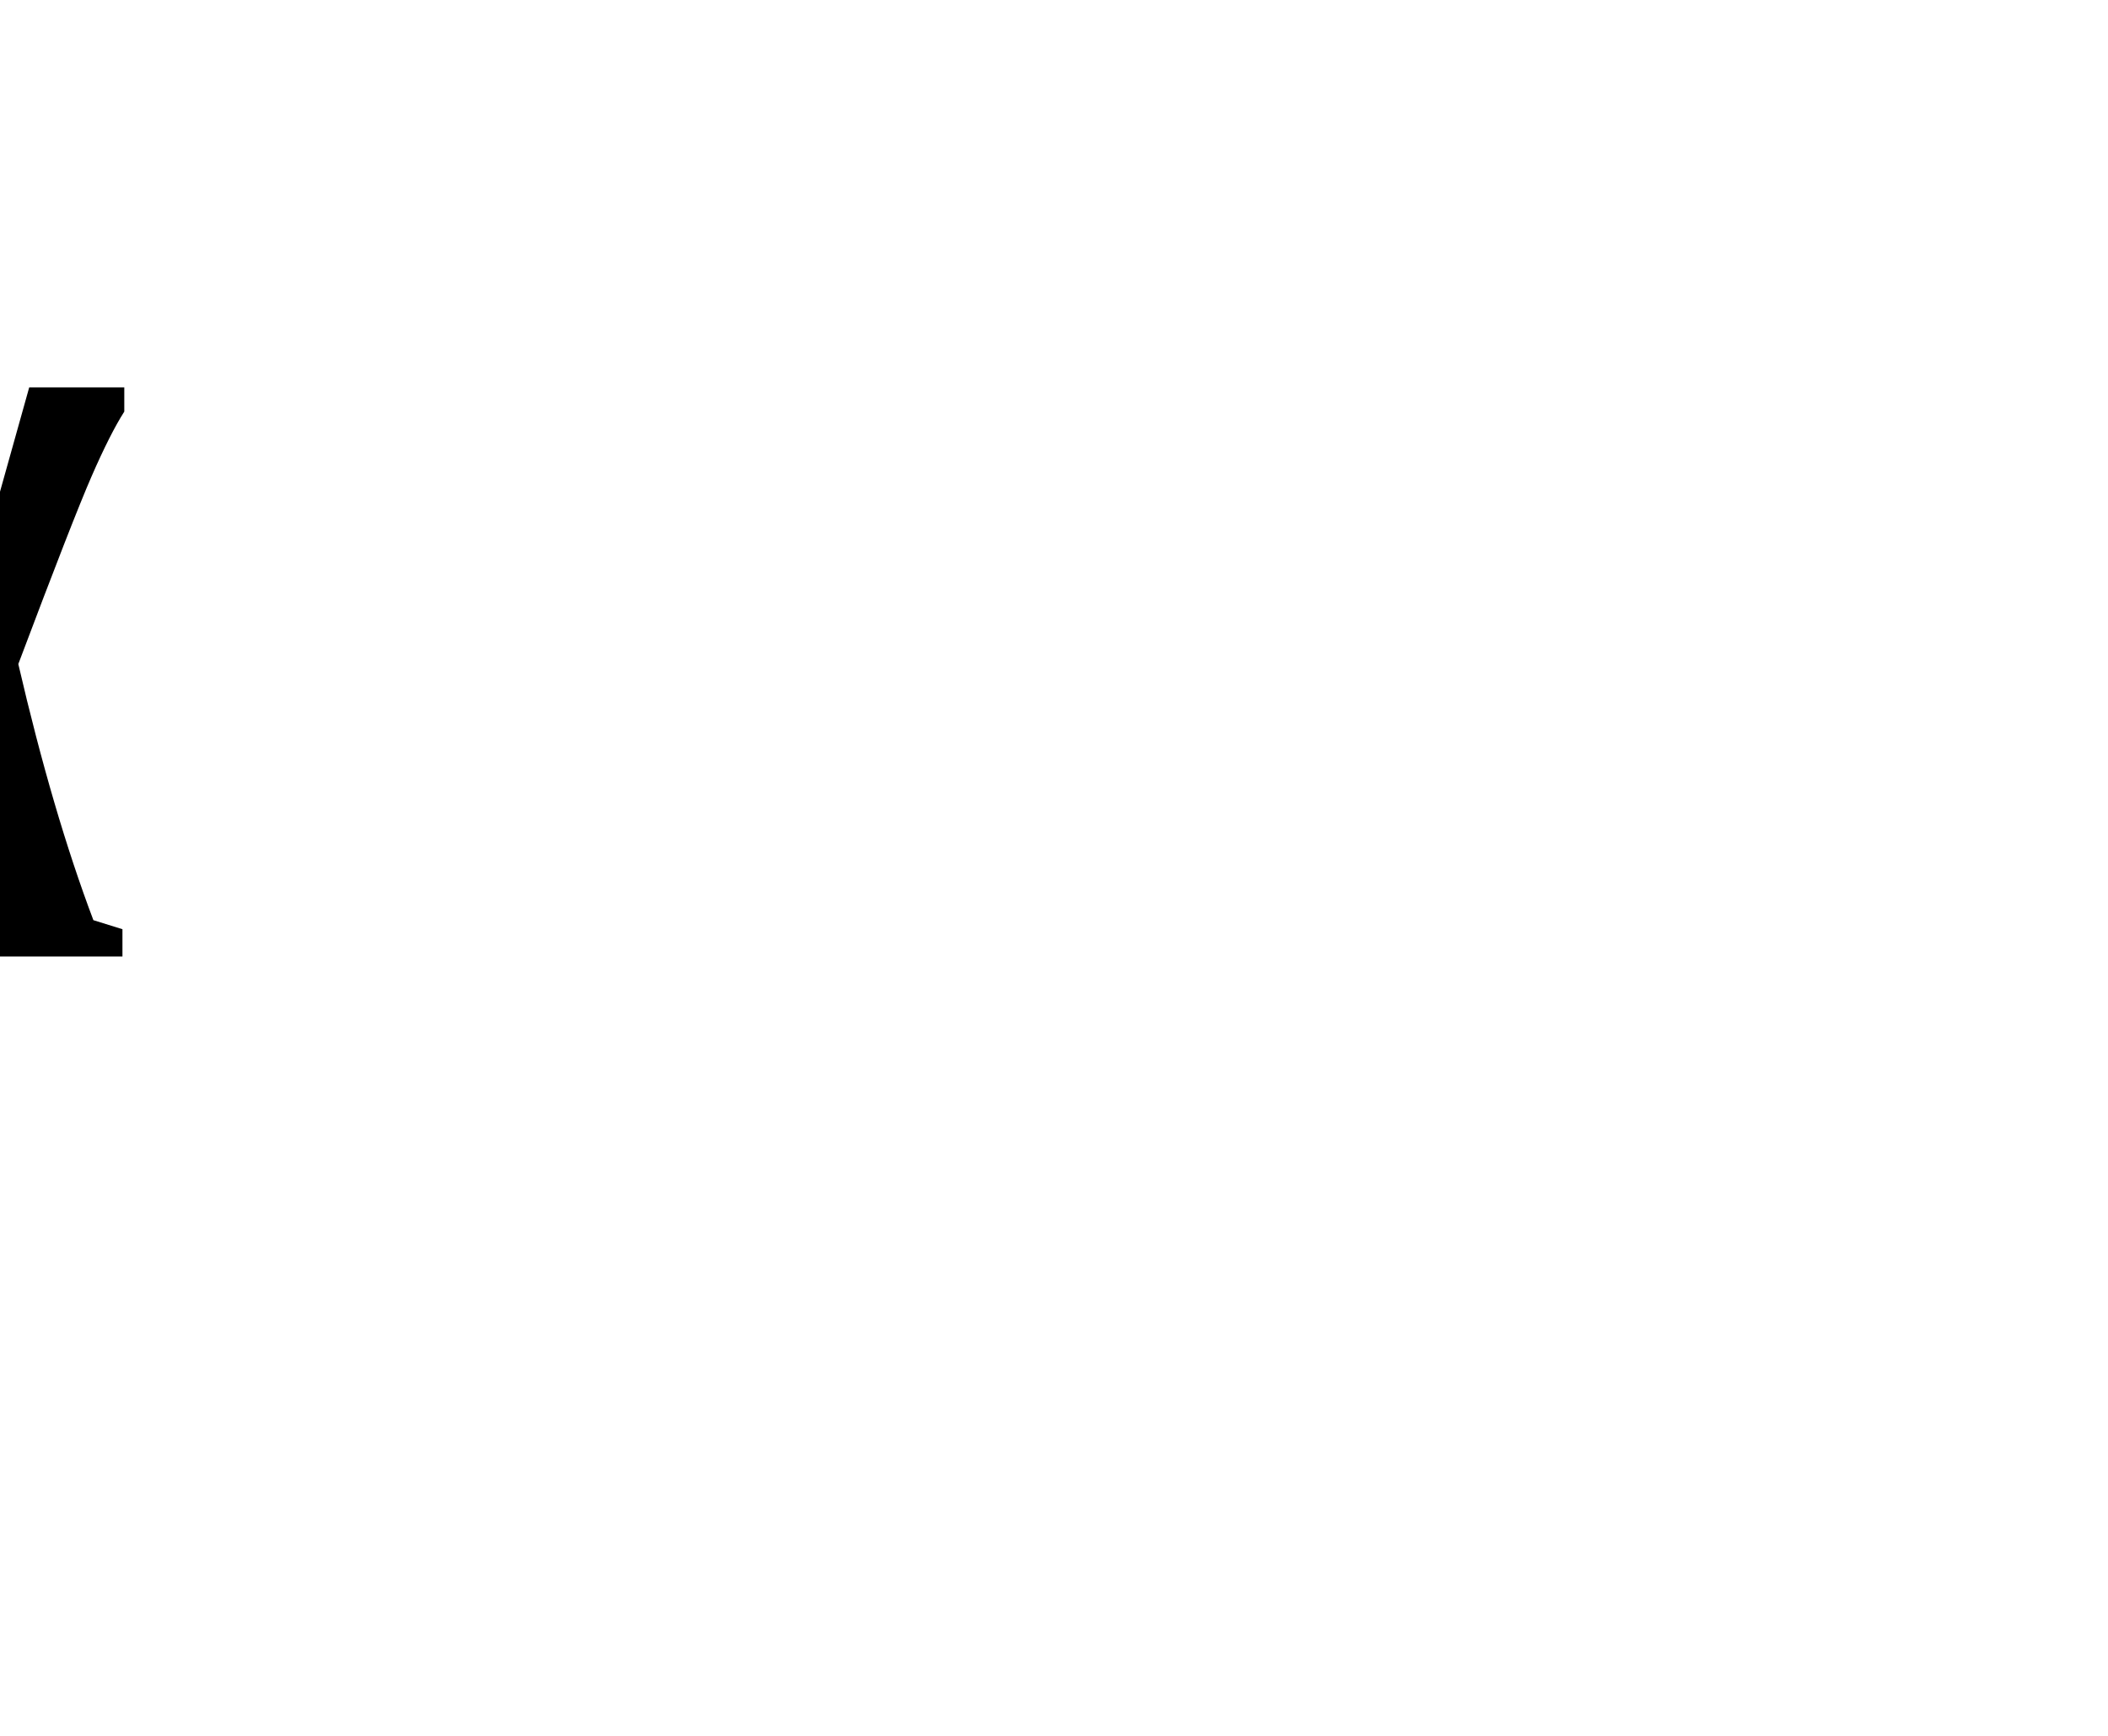
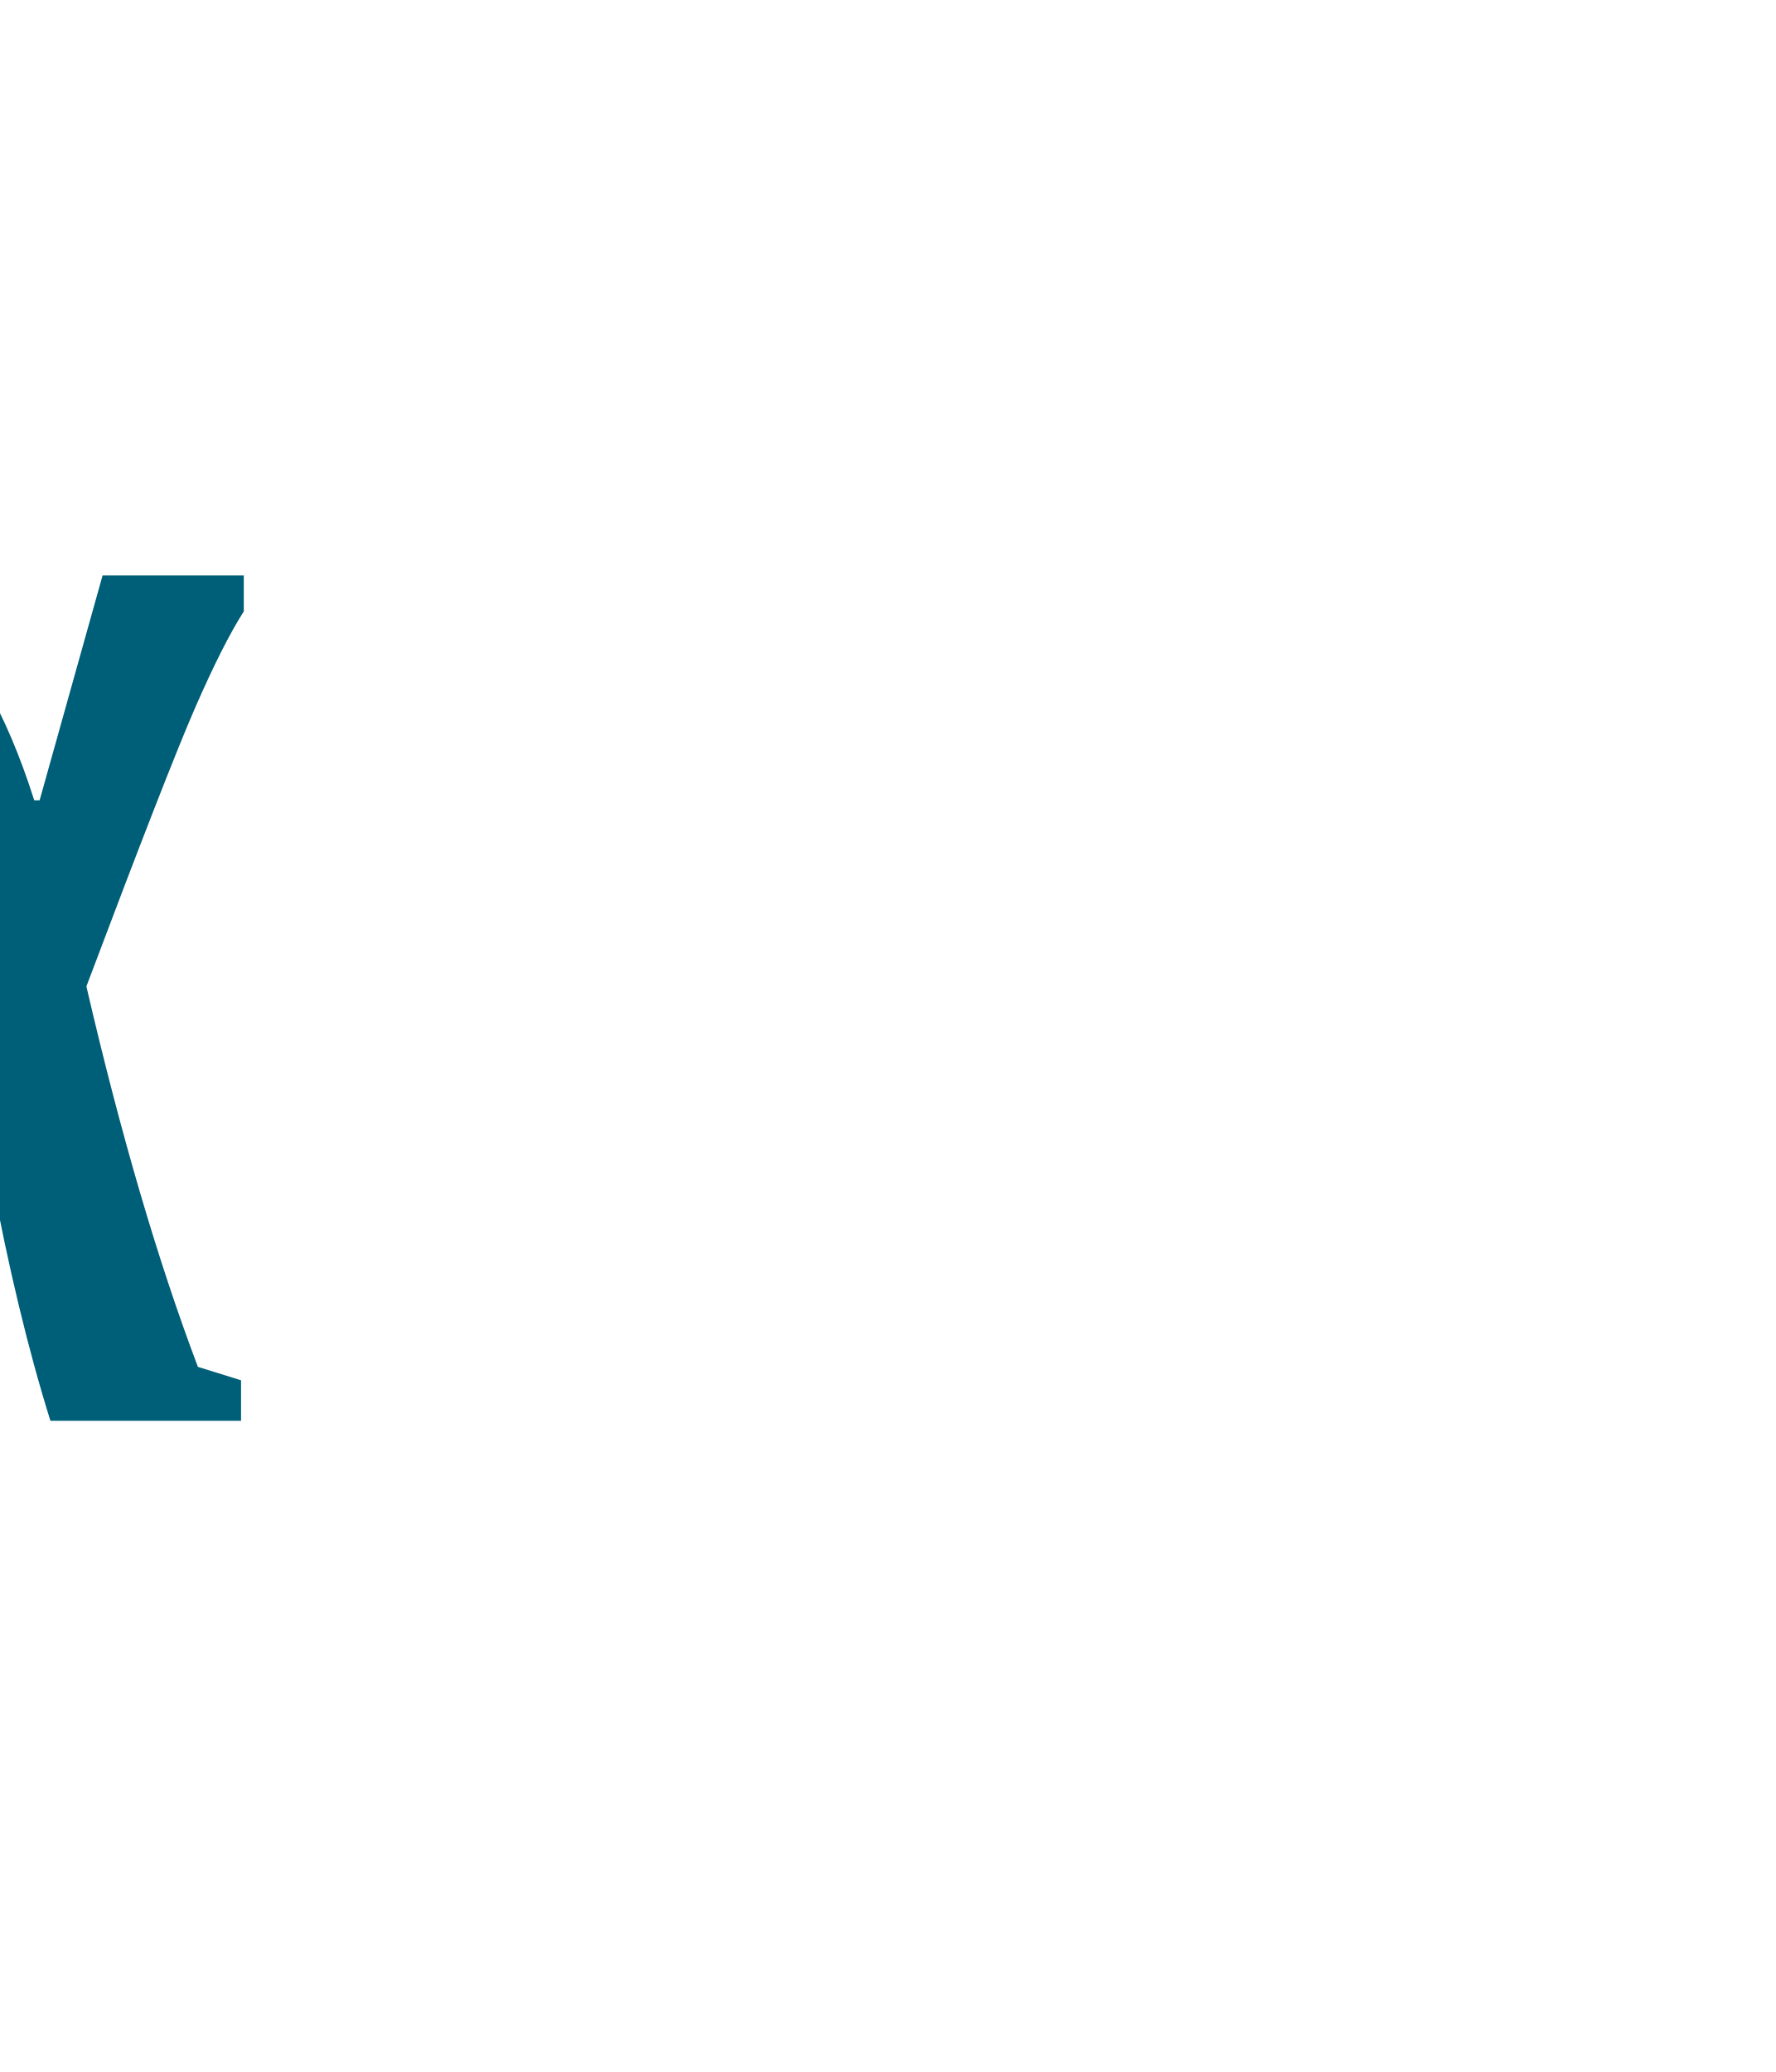
- <svg xmlns="http://www.w3.org/2000/svg" width="680" height="560" id="svg4611" version="1.0">
+ <svg xmlns="http://www.w3.org/2000/svg" width="600" height="700" viewBox="0 0 360 450" id="svg4611" version="1.0">
  <defs id="defs4613" />
  <g id="layer1" transform="translate(-256.6798,-531.7963)">
-     <text xml:space="preserve" style="font-size:400px;font-style:normal;font-weight:normal;text-align:start;text-anchor:start;fill:black;fill-opacity:1;stroke:none;stroke-width:1px;stroke-linecap:butt;stroke-linejoin:miter;stroke-opacity:1;font-family:Times New Roman" x="450.966" y="840.368" id="text5540">
+     <text xml:space="preserve" style="font-size:400px;font-style:normal;font-weight:normal;text-align:start;text-anchor:start;fill:#005F78;fill-opacity:1;stroke:none;stroke-width:1px;stroke-linecap:butt;stroke-linejoin:miter;stroke-opacity:1;font-family:Times New Roman" x="450.966" y="840.368" id="text5540">
      <tspan id="tspan5542" x="450.966" y="840.368" style="text-align:center;text-anchor:middle">α</tspan>
    </text>
  </g>
</svg>
